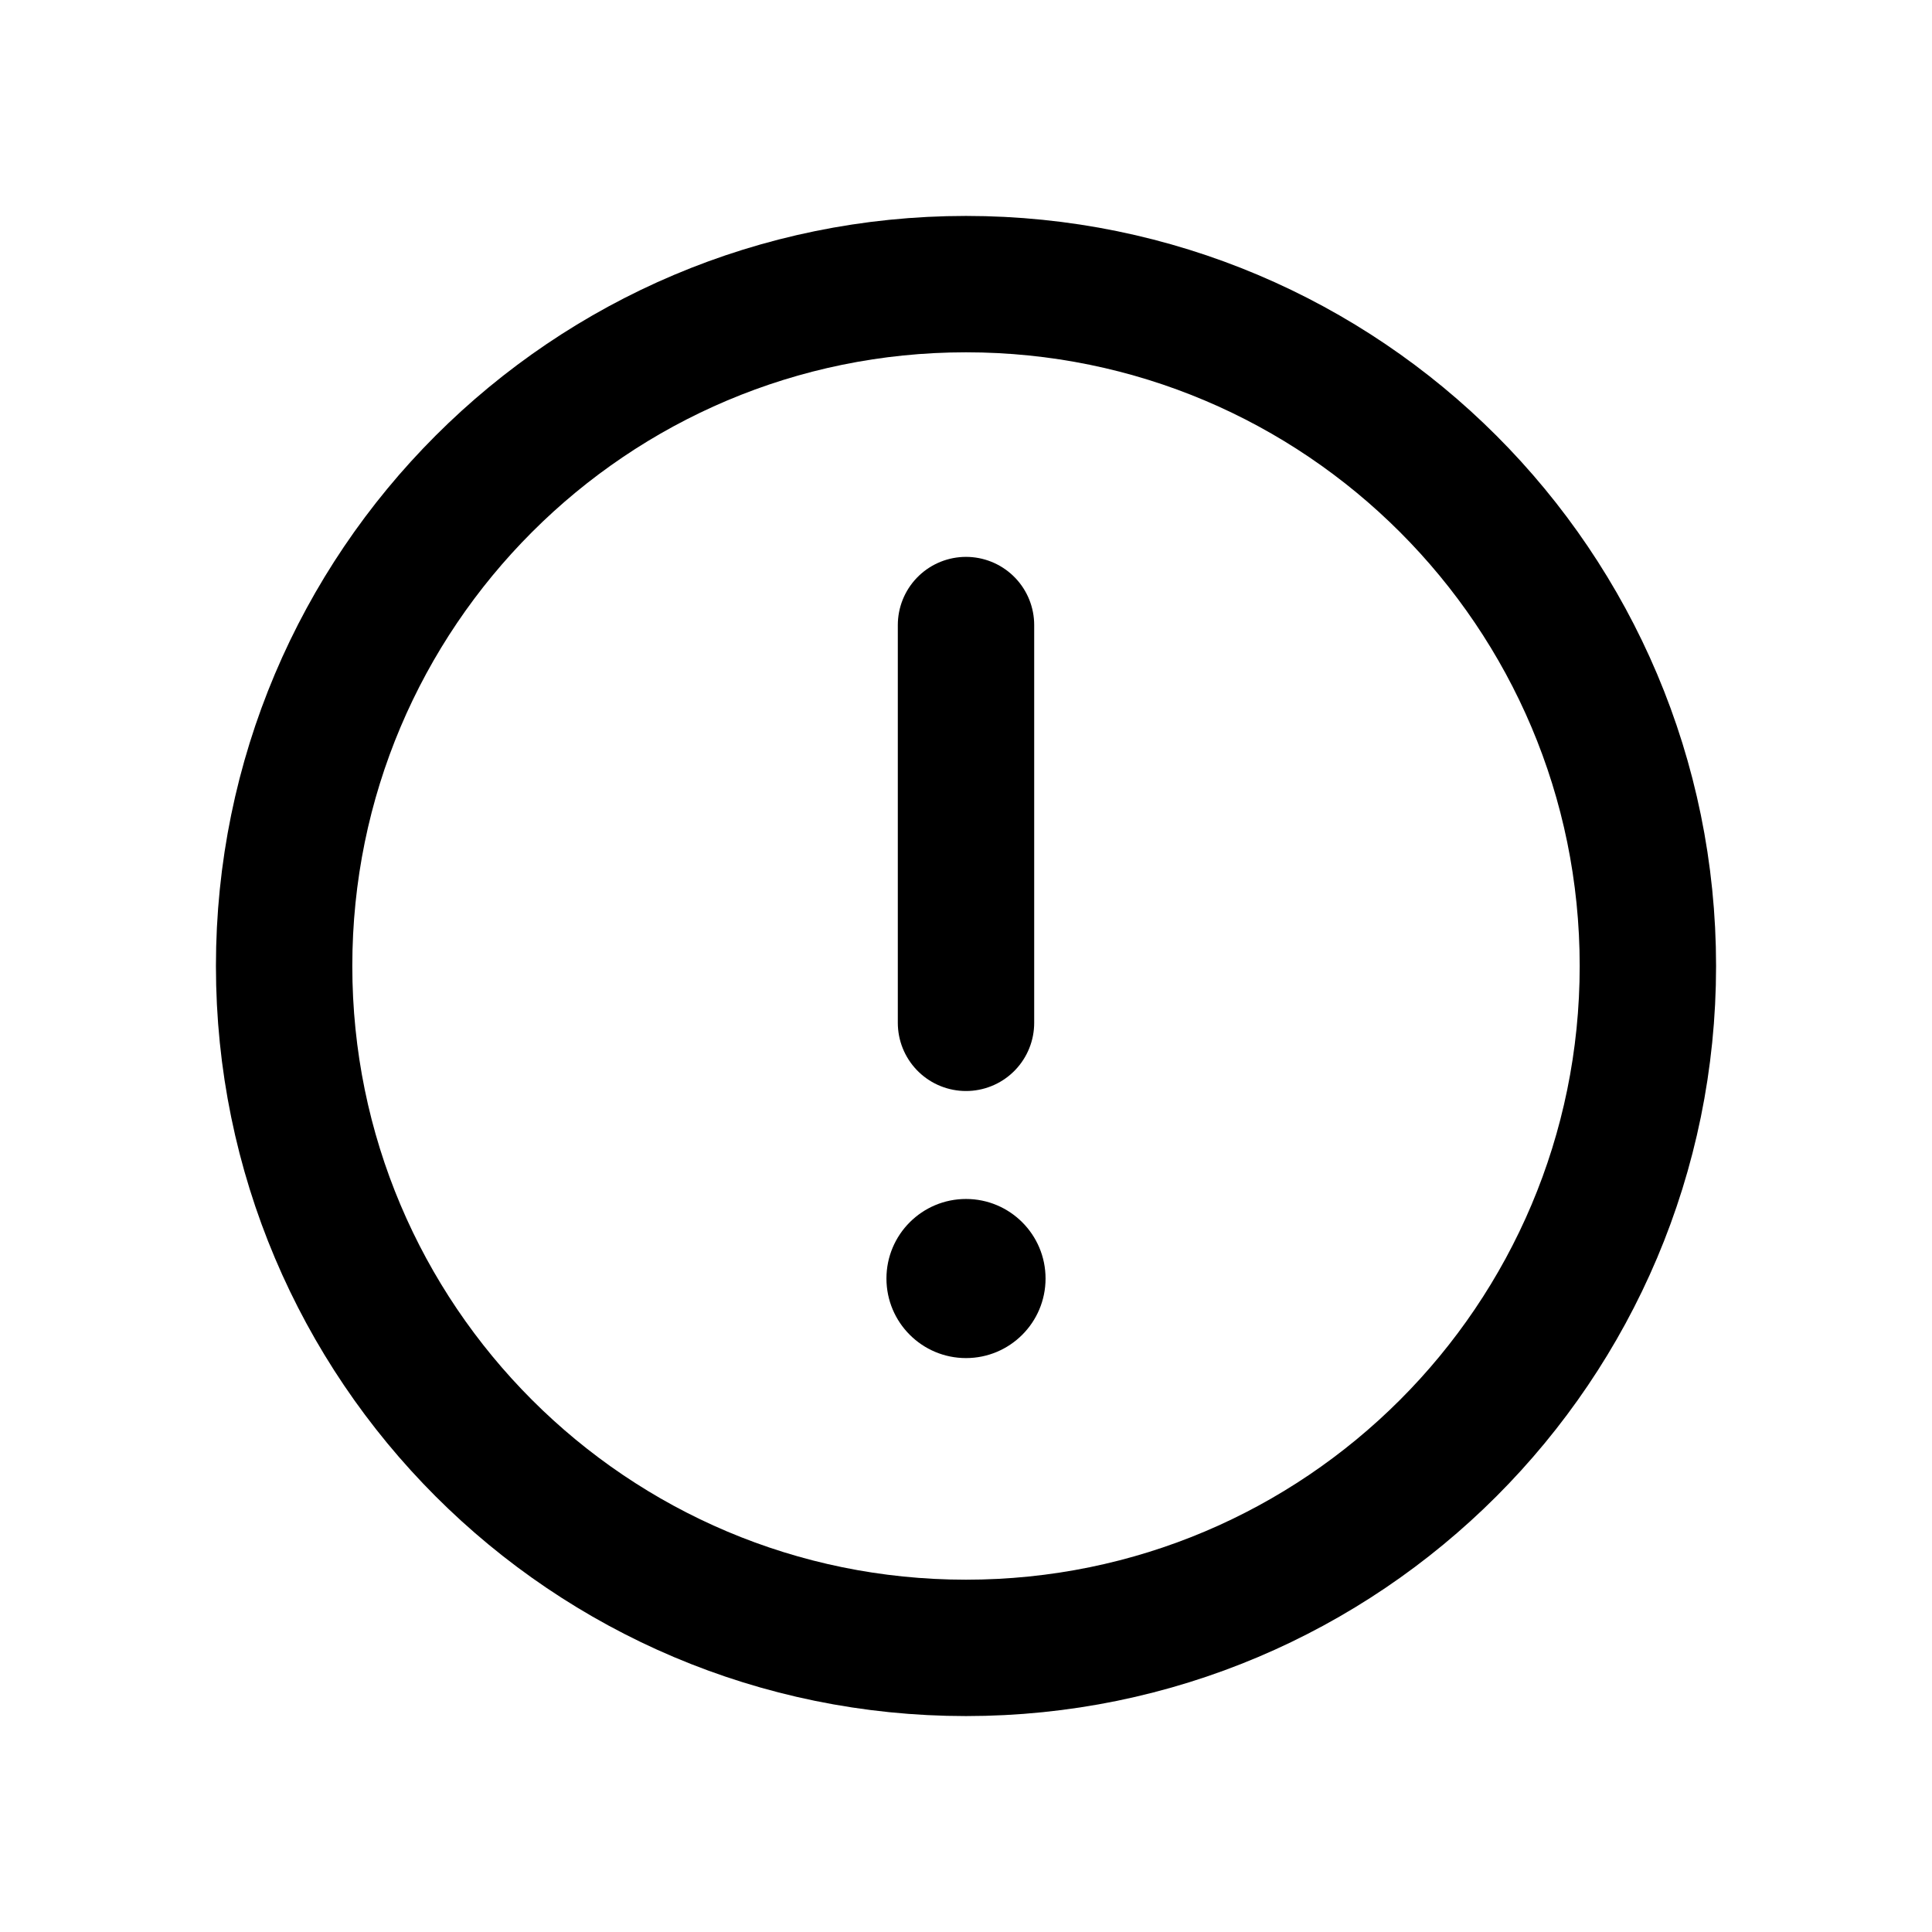
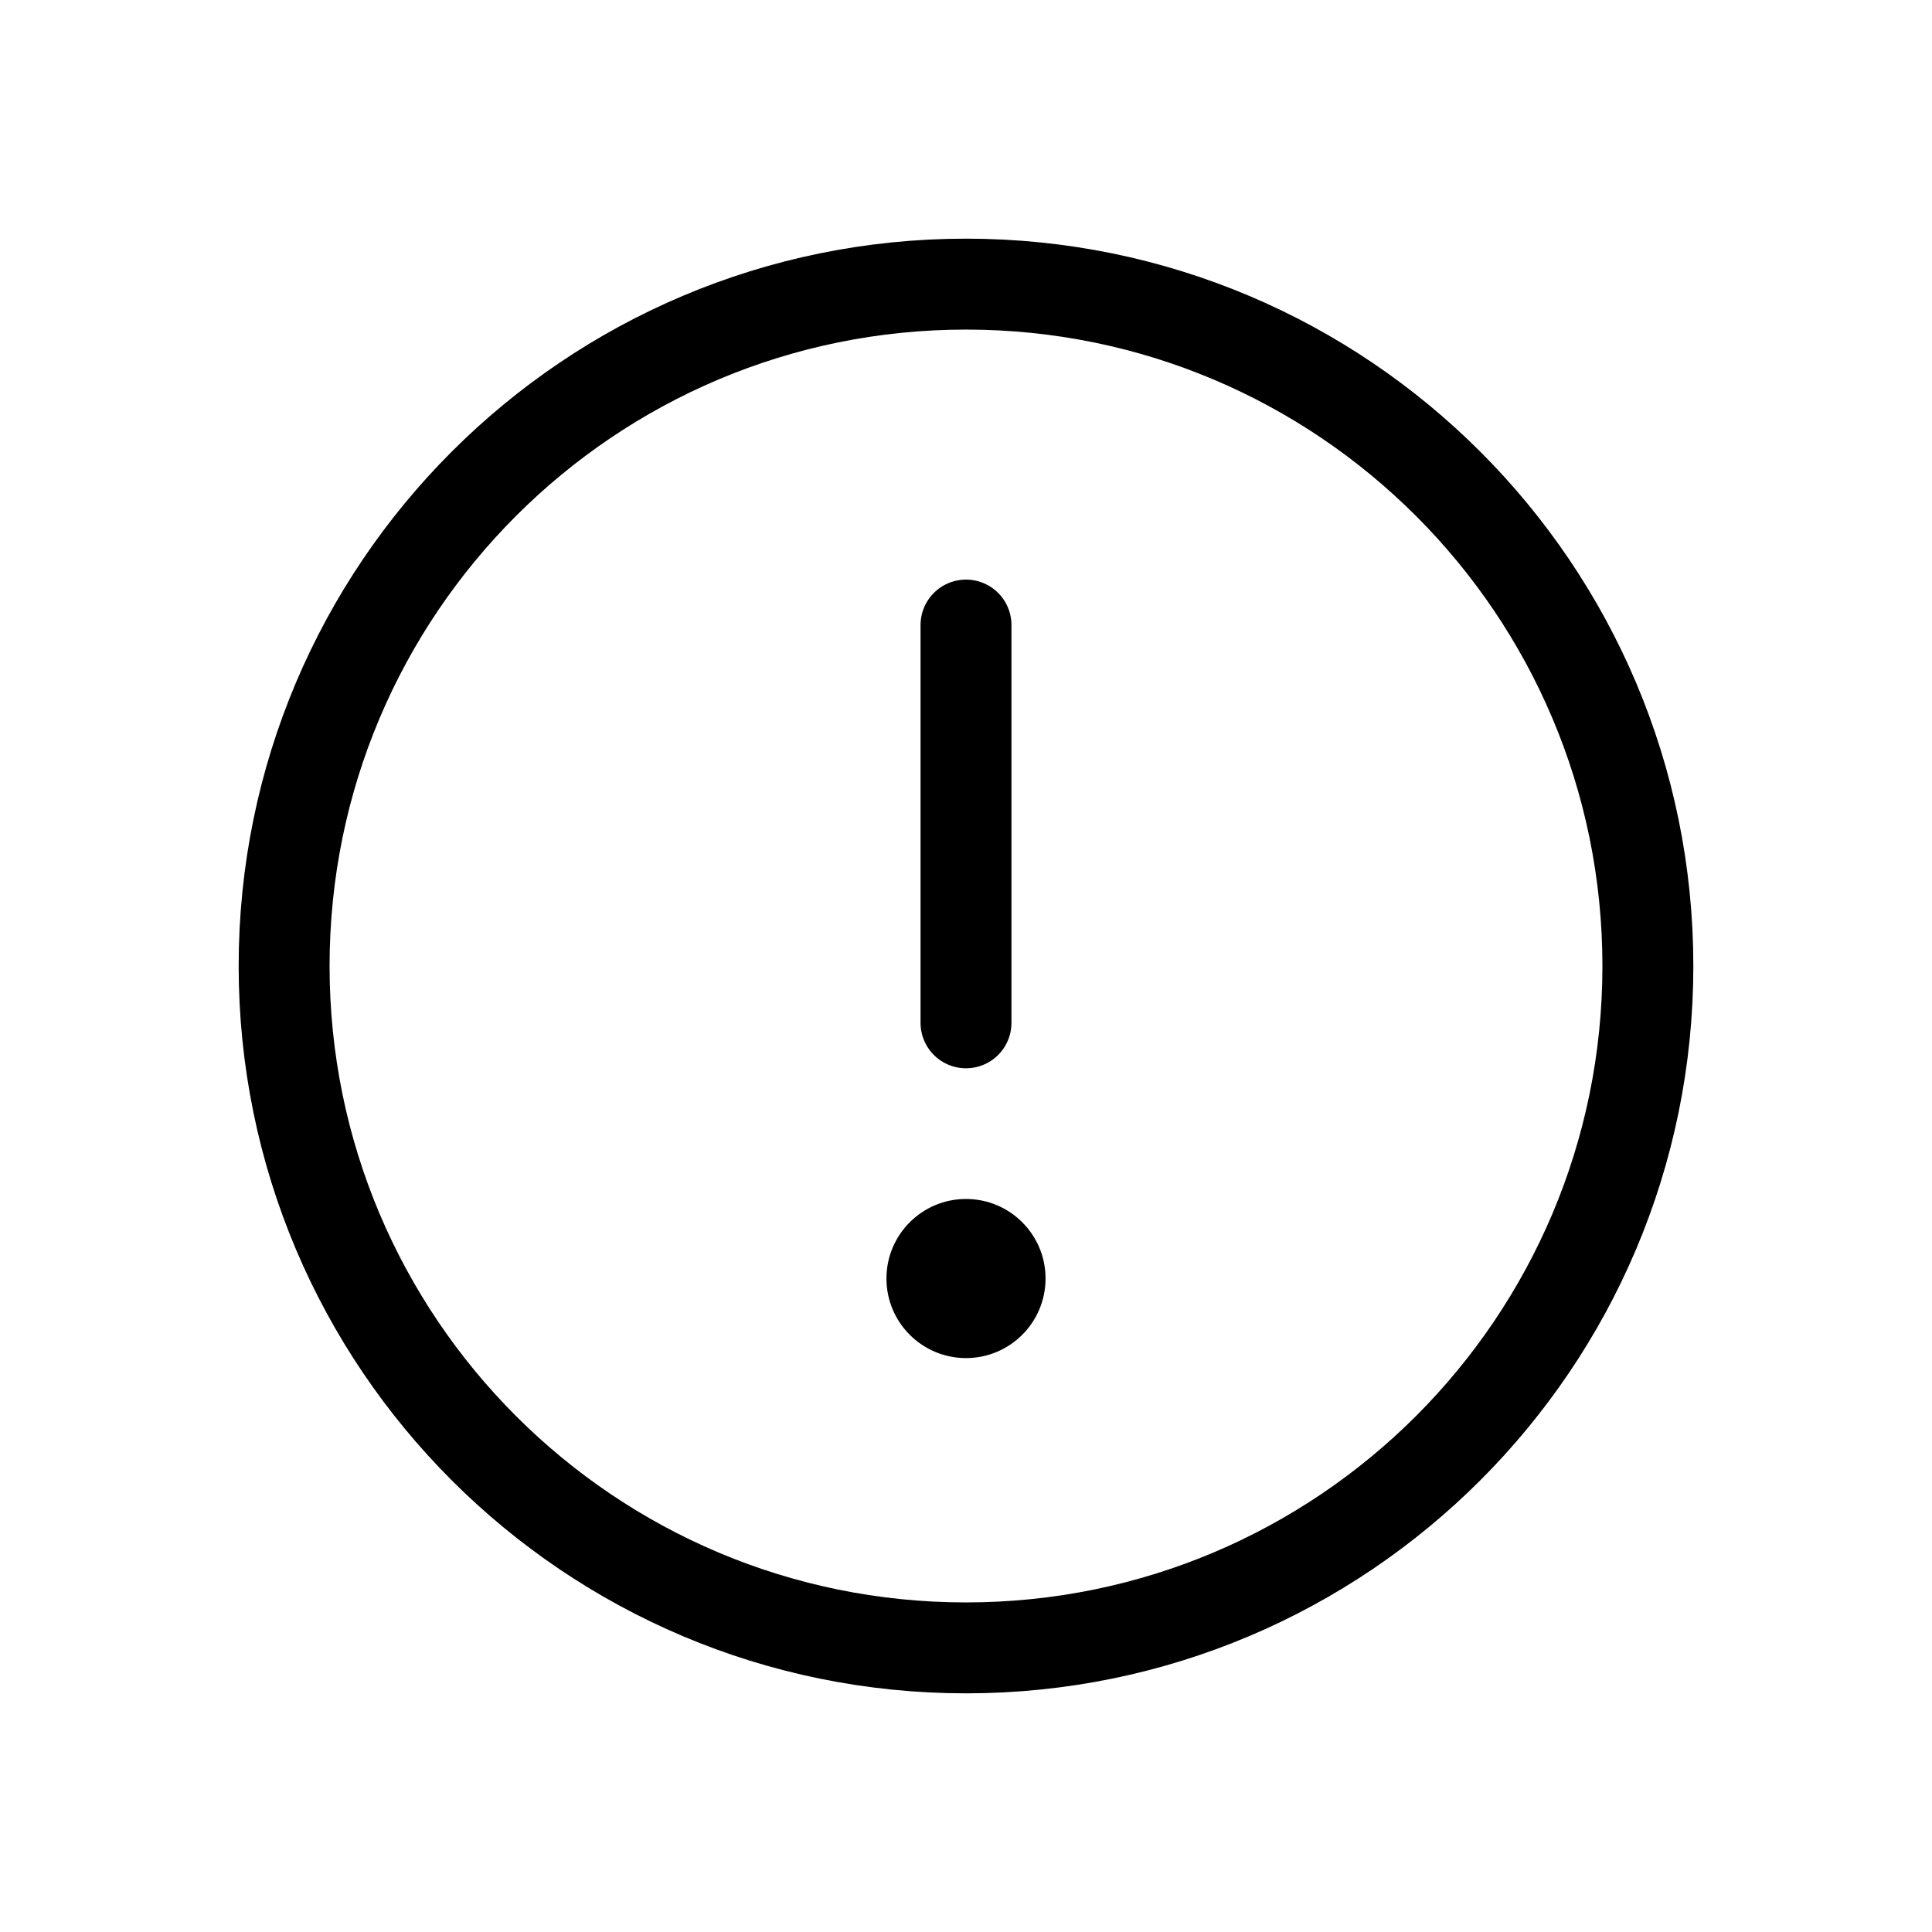
<svg xmlns="http://www.w3.org/2000/svg" width="34" height="34" viewBox="0 0 34 34" fill="none">
-   <circle cx="17" cy="17" r="12" stroke="currentColor" stroke-width="2.4" />
-   <path d="M17 11V18" stroke="currentColor" stroke-width="2.4" stroke-linecap="round" />
+   <circle cx="17" cy="17" r="12" stroke="currentColor" stroke-width="1.6" />
+   <path d="M17 11V18" stroke="currentColor" stroke-width="1.6" stroke-linecap="round" />
  <circle cx="17" cy="22.5" r="1.4" fill="currentColor" />
</svg>
